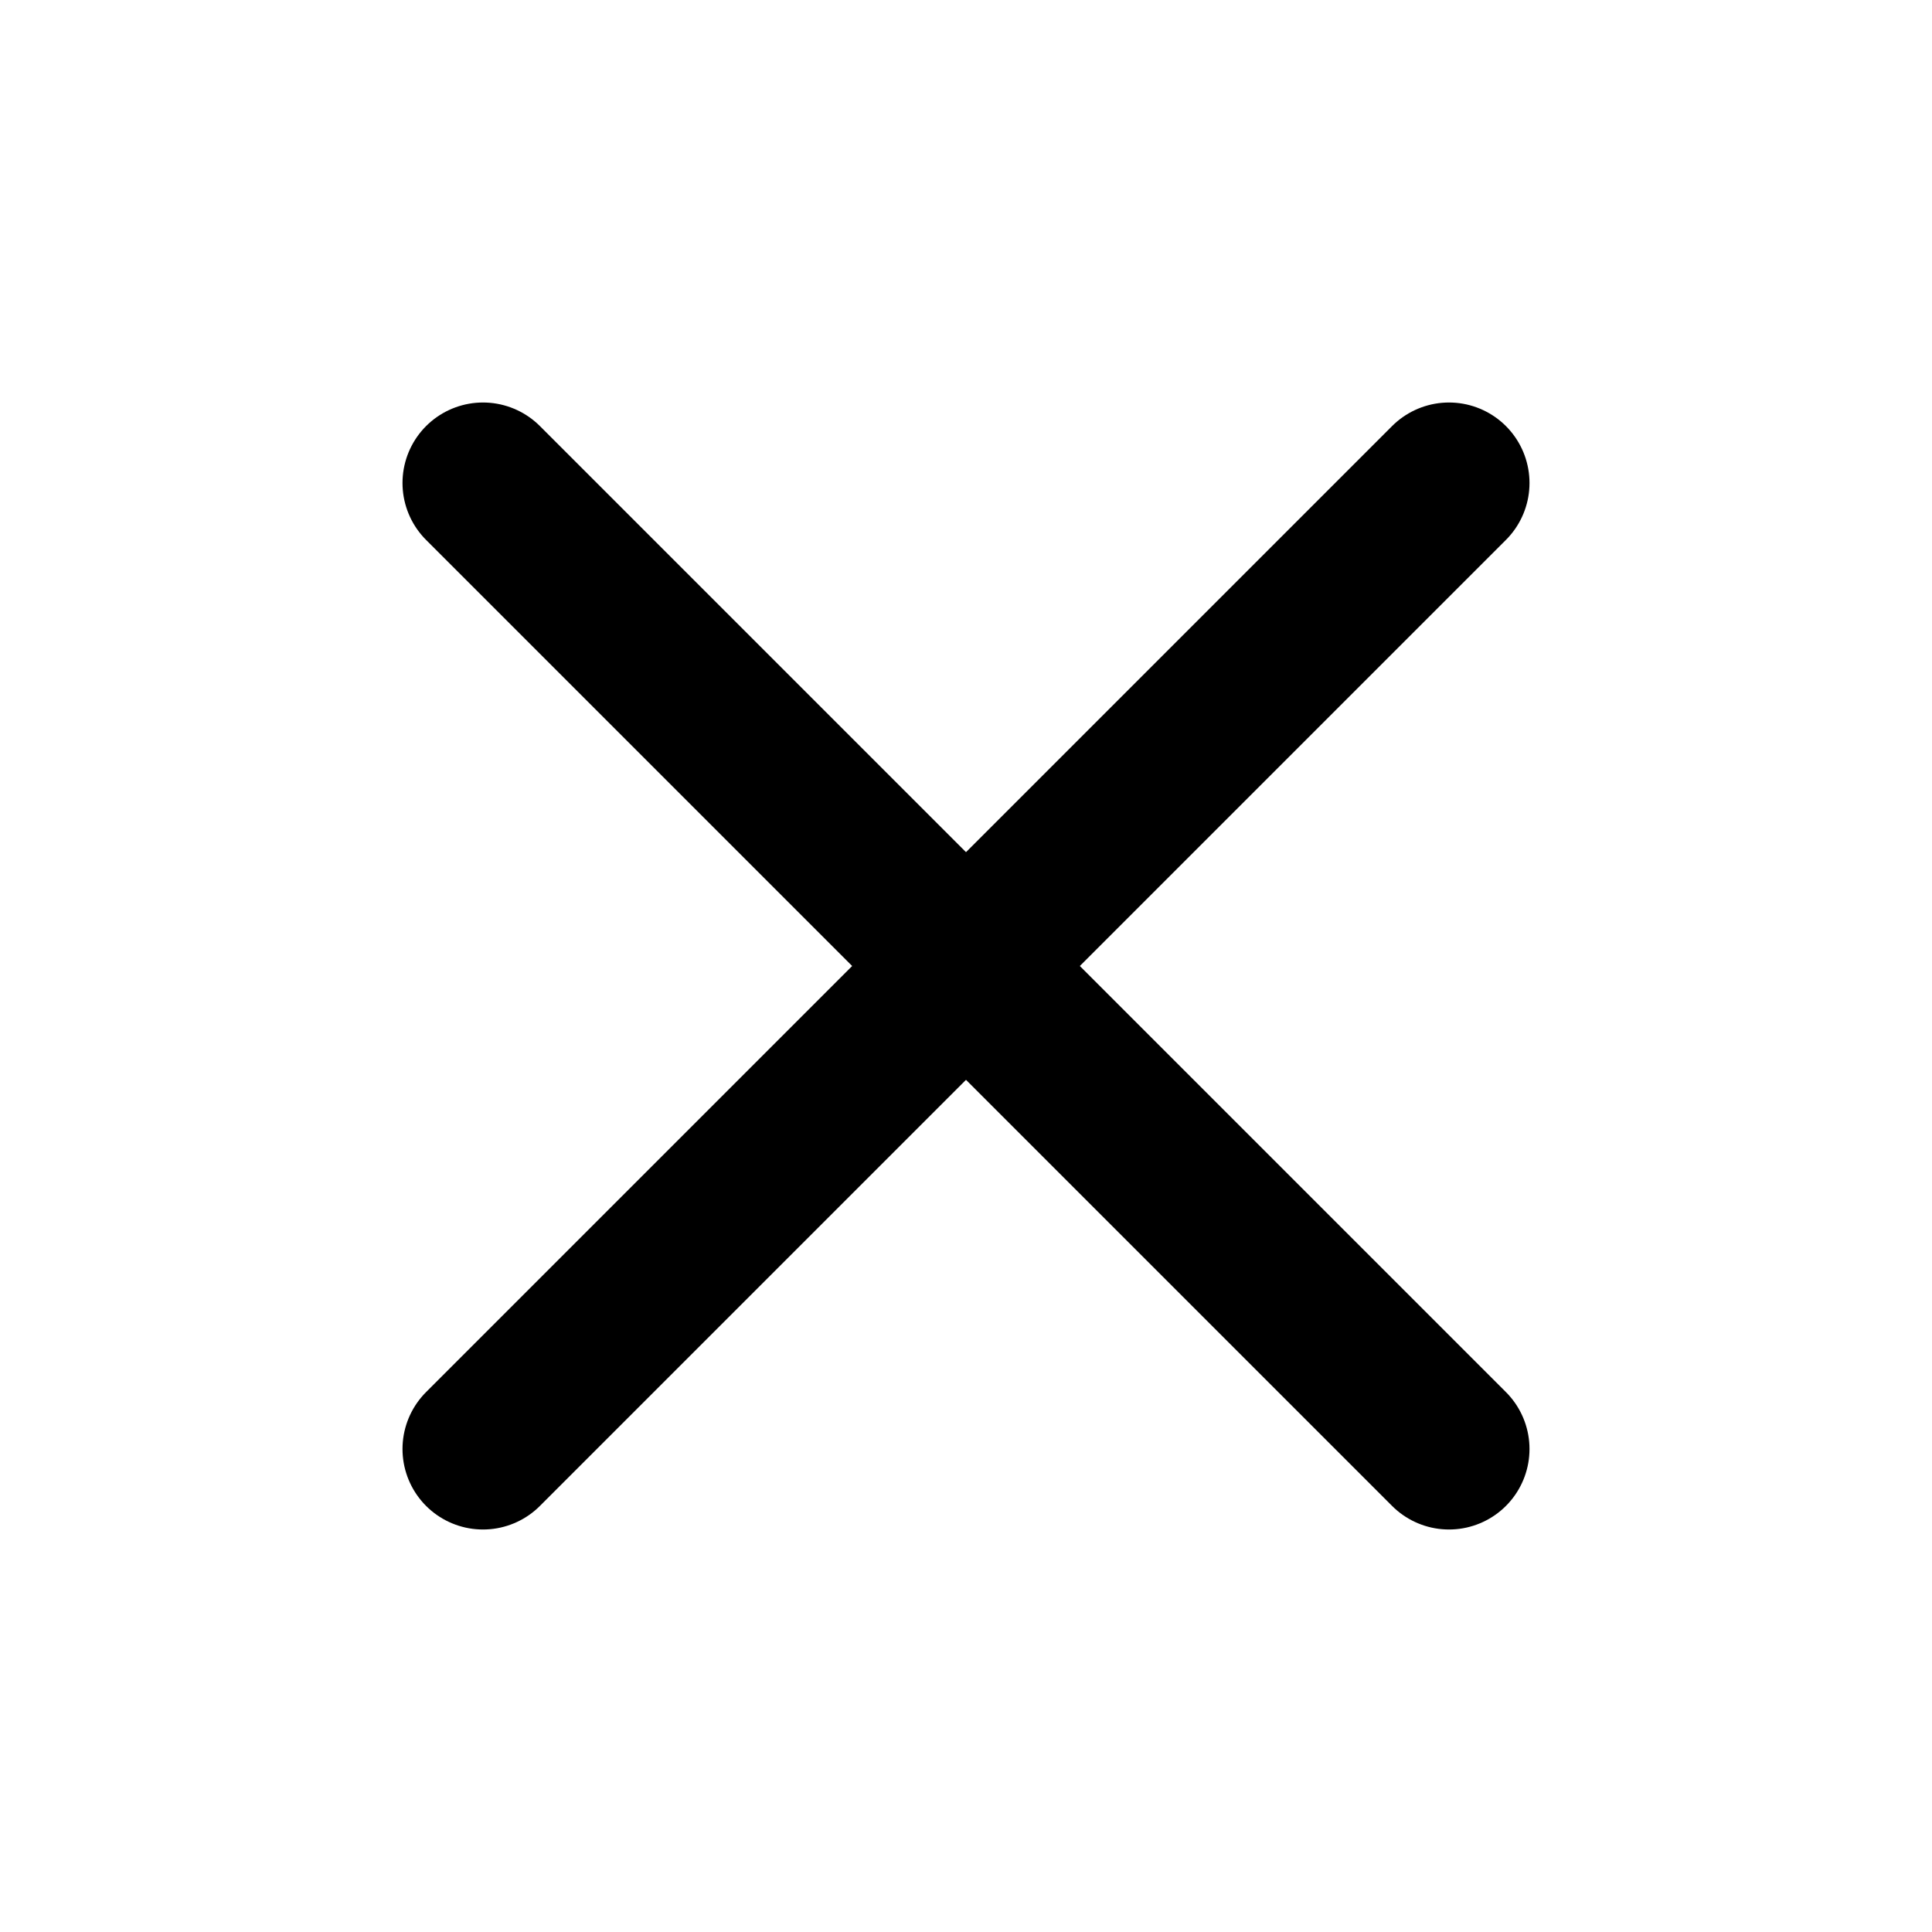
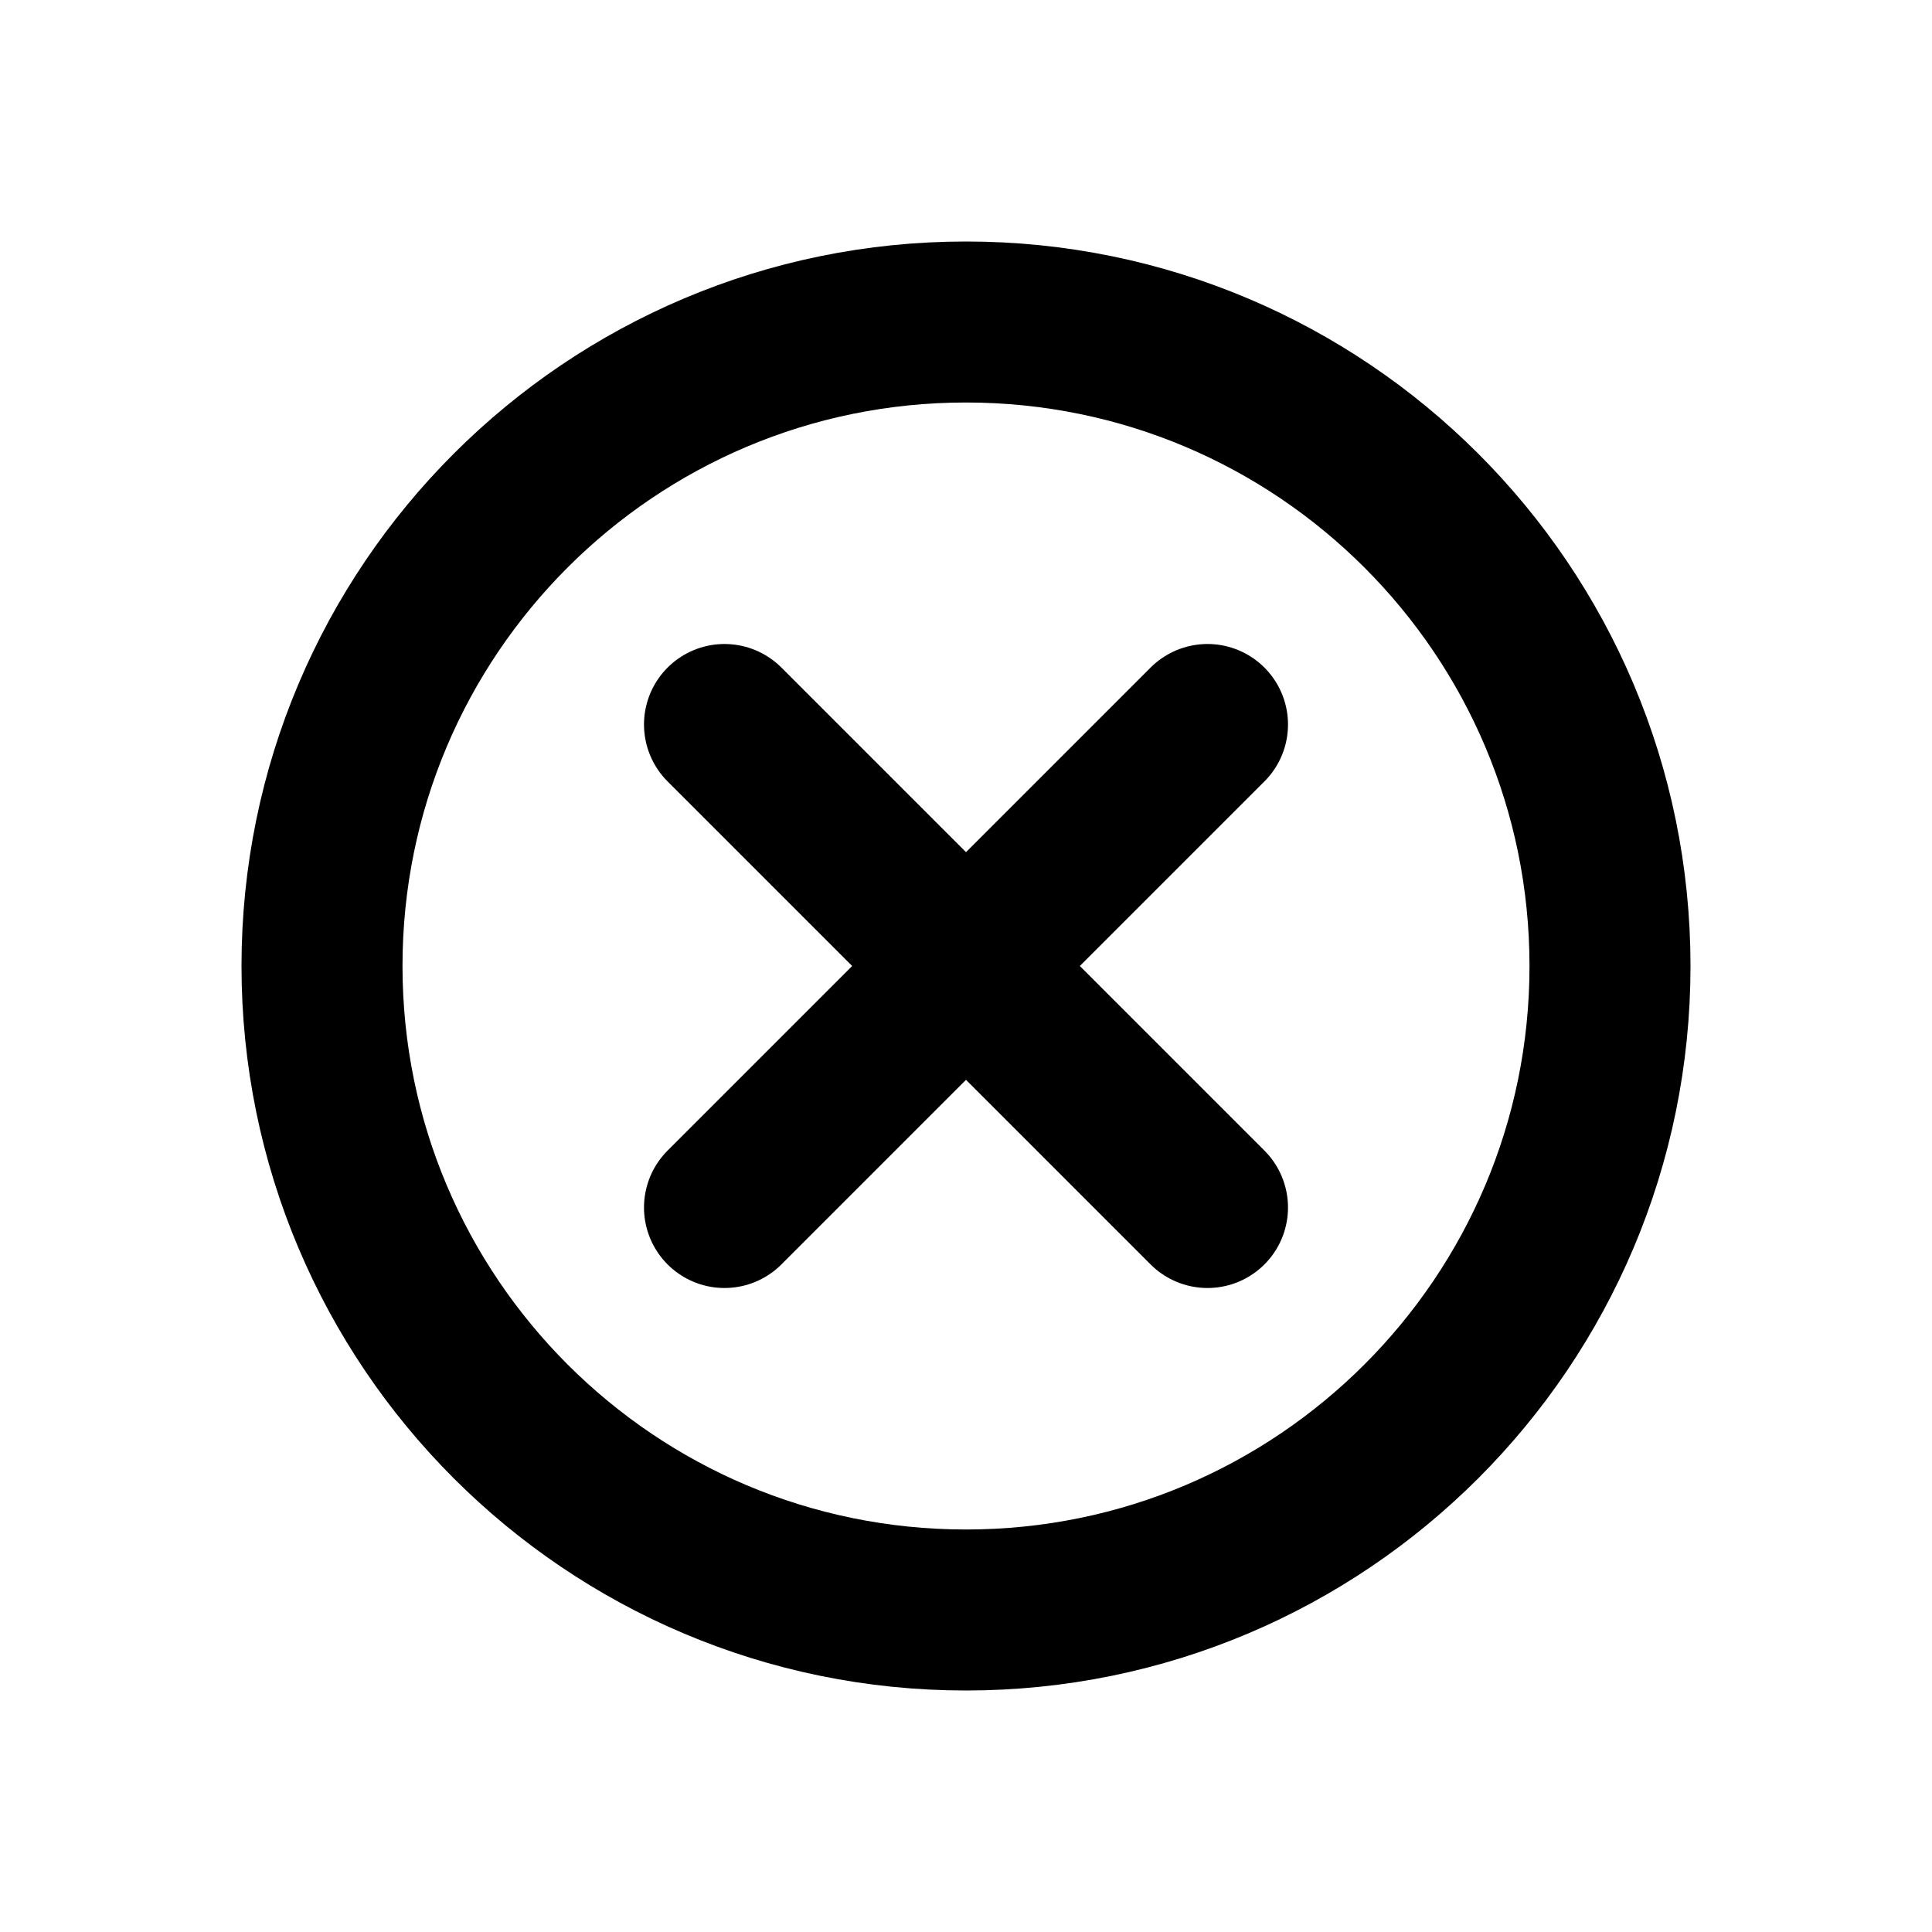
<svg xmlns="http://www.w3.org/2000/svg" width="24" height="24" viewBox="0 0 24 24">
-   <path id="a1" d="M6 6 L18 18" fill="none" stroke="currentColor" stroke-width="2" stroke-linecap="round" stroke-linejoin="round" />
-   <path id="a2" d="M18 6 L6 18" fill="none" stroke="currentColor" stroke-width="2" stroke-linecap="round" stroke-linejoin="round" />
+   <path id="r1" d="M12 4 C16.418 4, 20 7.582, 20 12 C20 16.418, 16.418 20, 12 20 C7.582 20, 4 16.418, 4 12 C4 7.582, 7.582 4, 12 4Z" fill="none" stroke="currentColor" stroke-width="2" stroke-linecap="round" stroke-linejoin="round" />
+   <path id="a1" d="M9 9 L15 15" fill="none" stroke="currentColor" stroke-width="2" stroke-linecap="round" stroke-linejoin="round" />
+   <path id="a2" d="M15 9 L9 15" fill="none" stroke="currentColor" stroke-width="2" stroke-linecap="round" stroke-linejoin="round" />
</svg>
